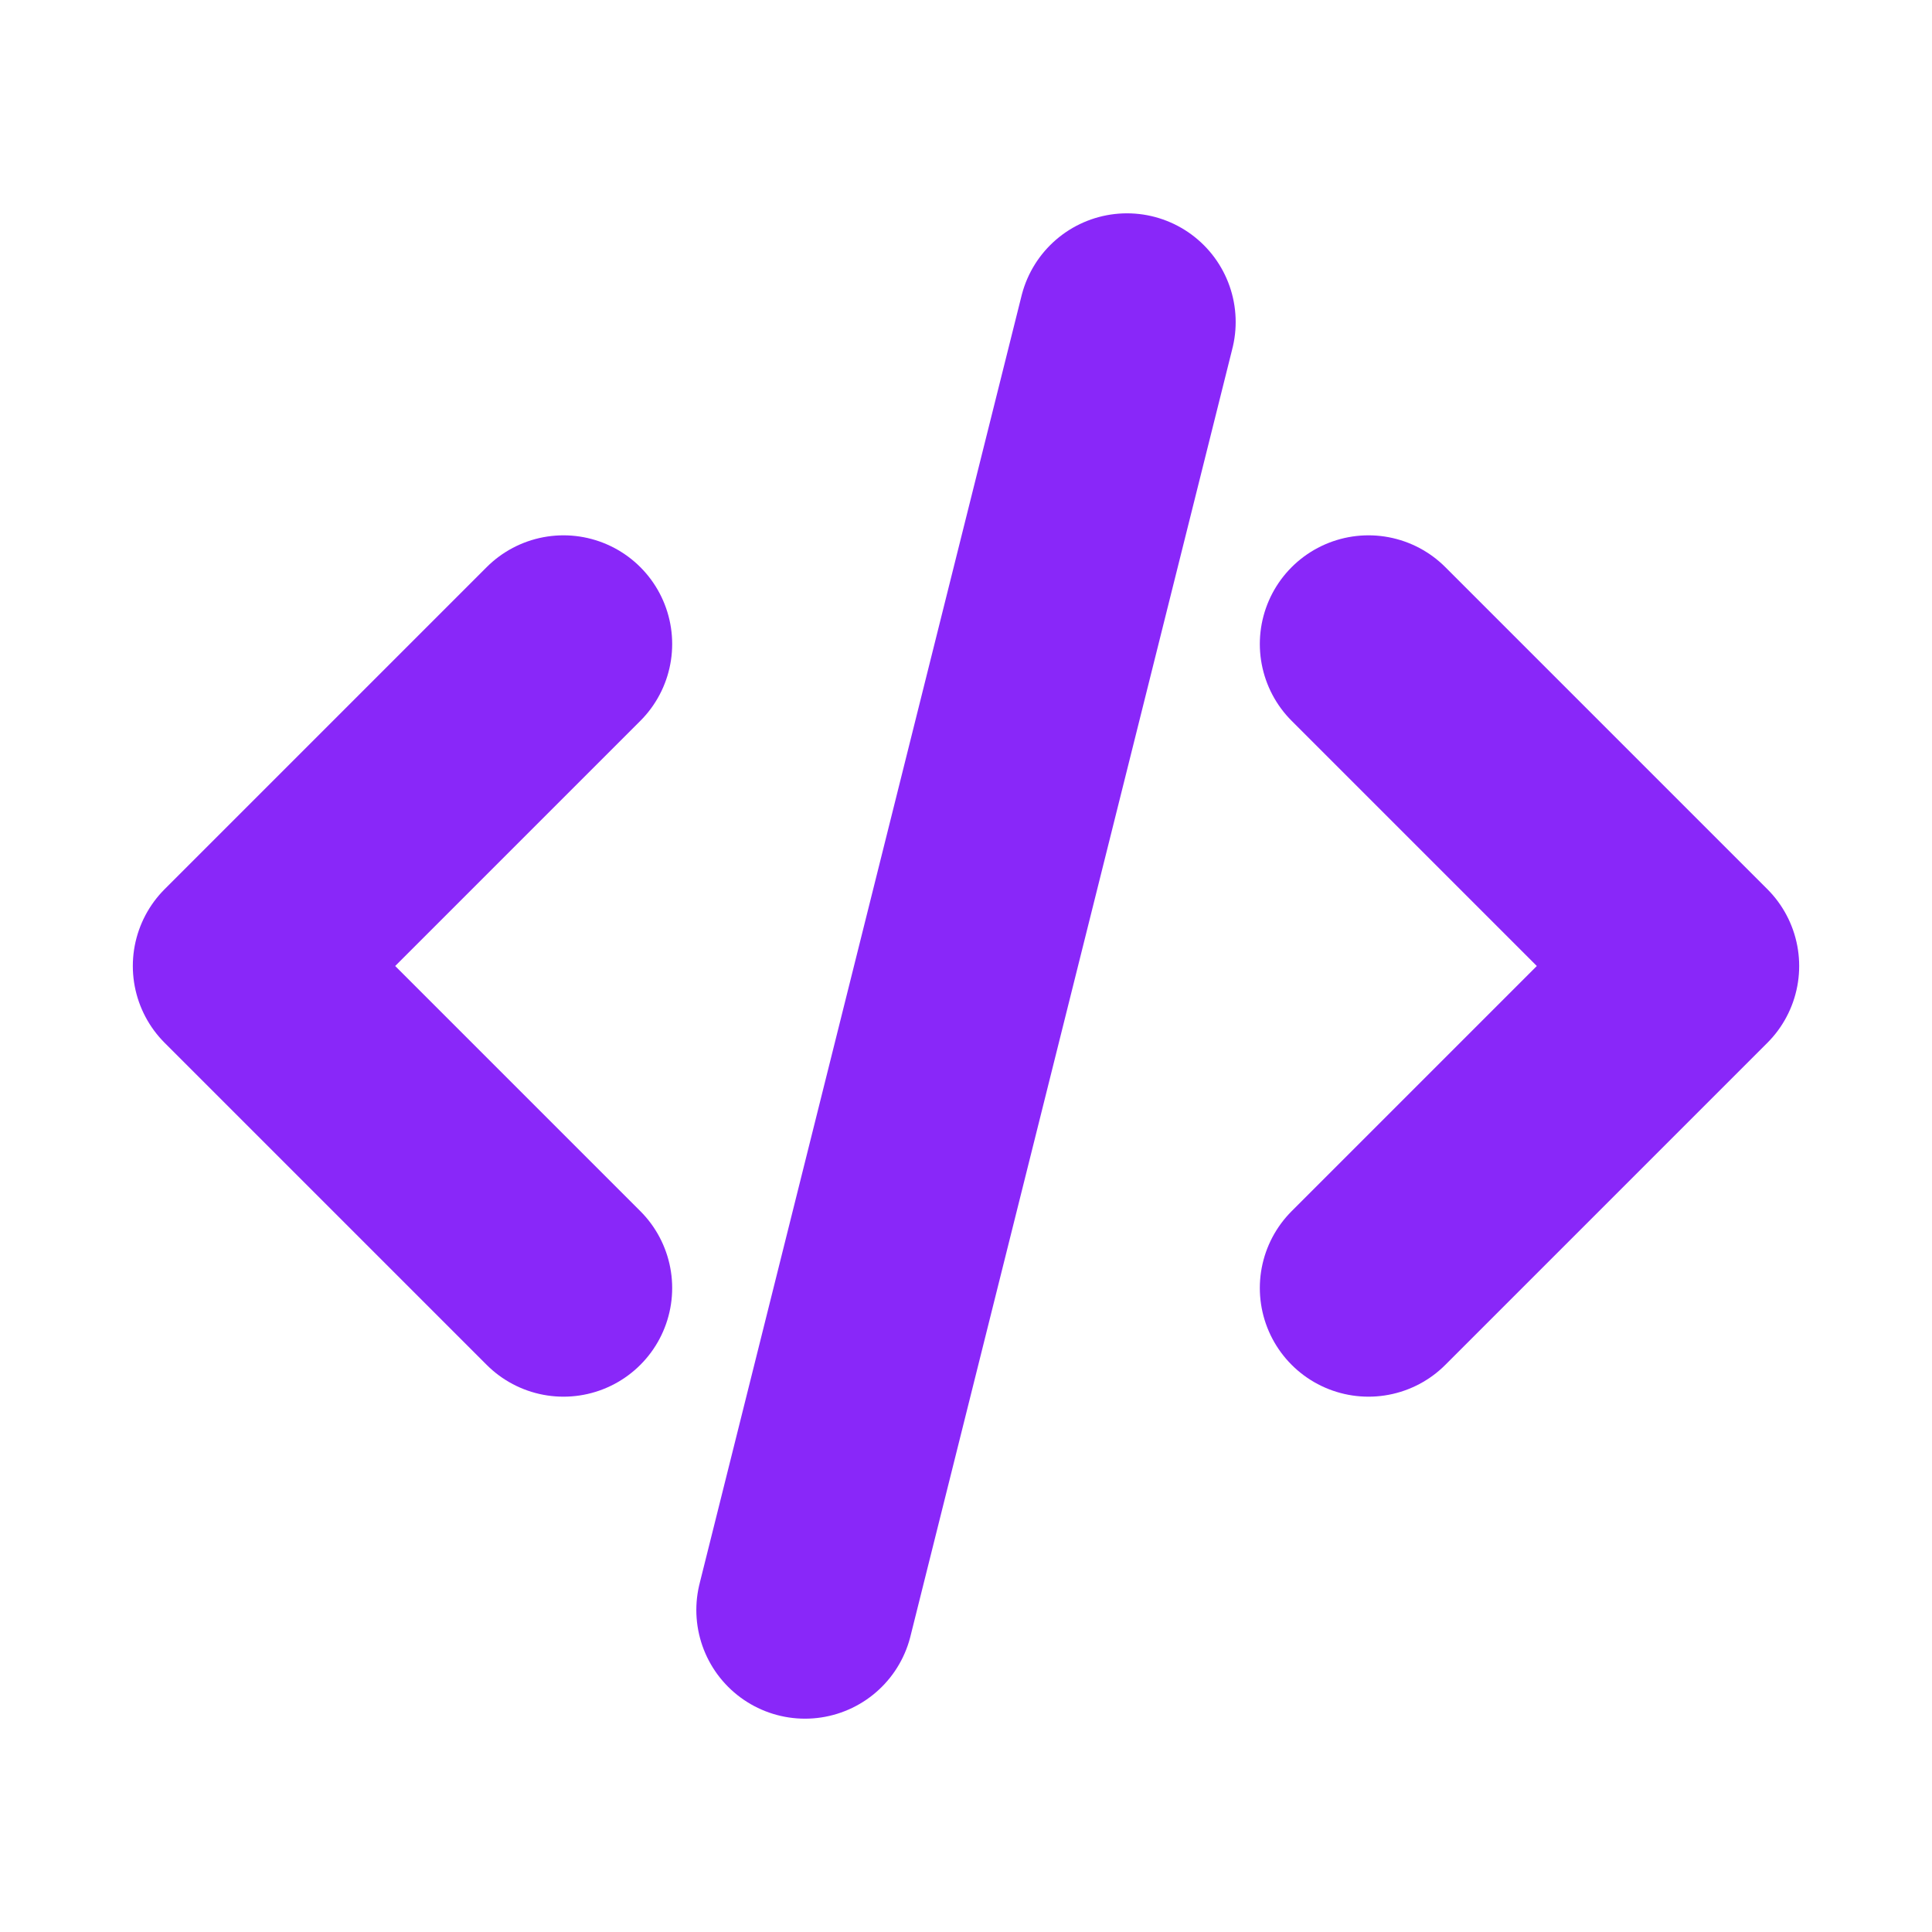
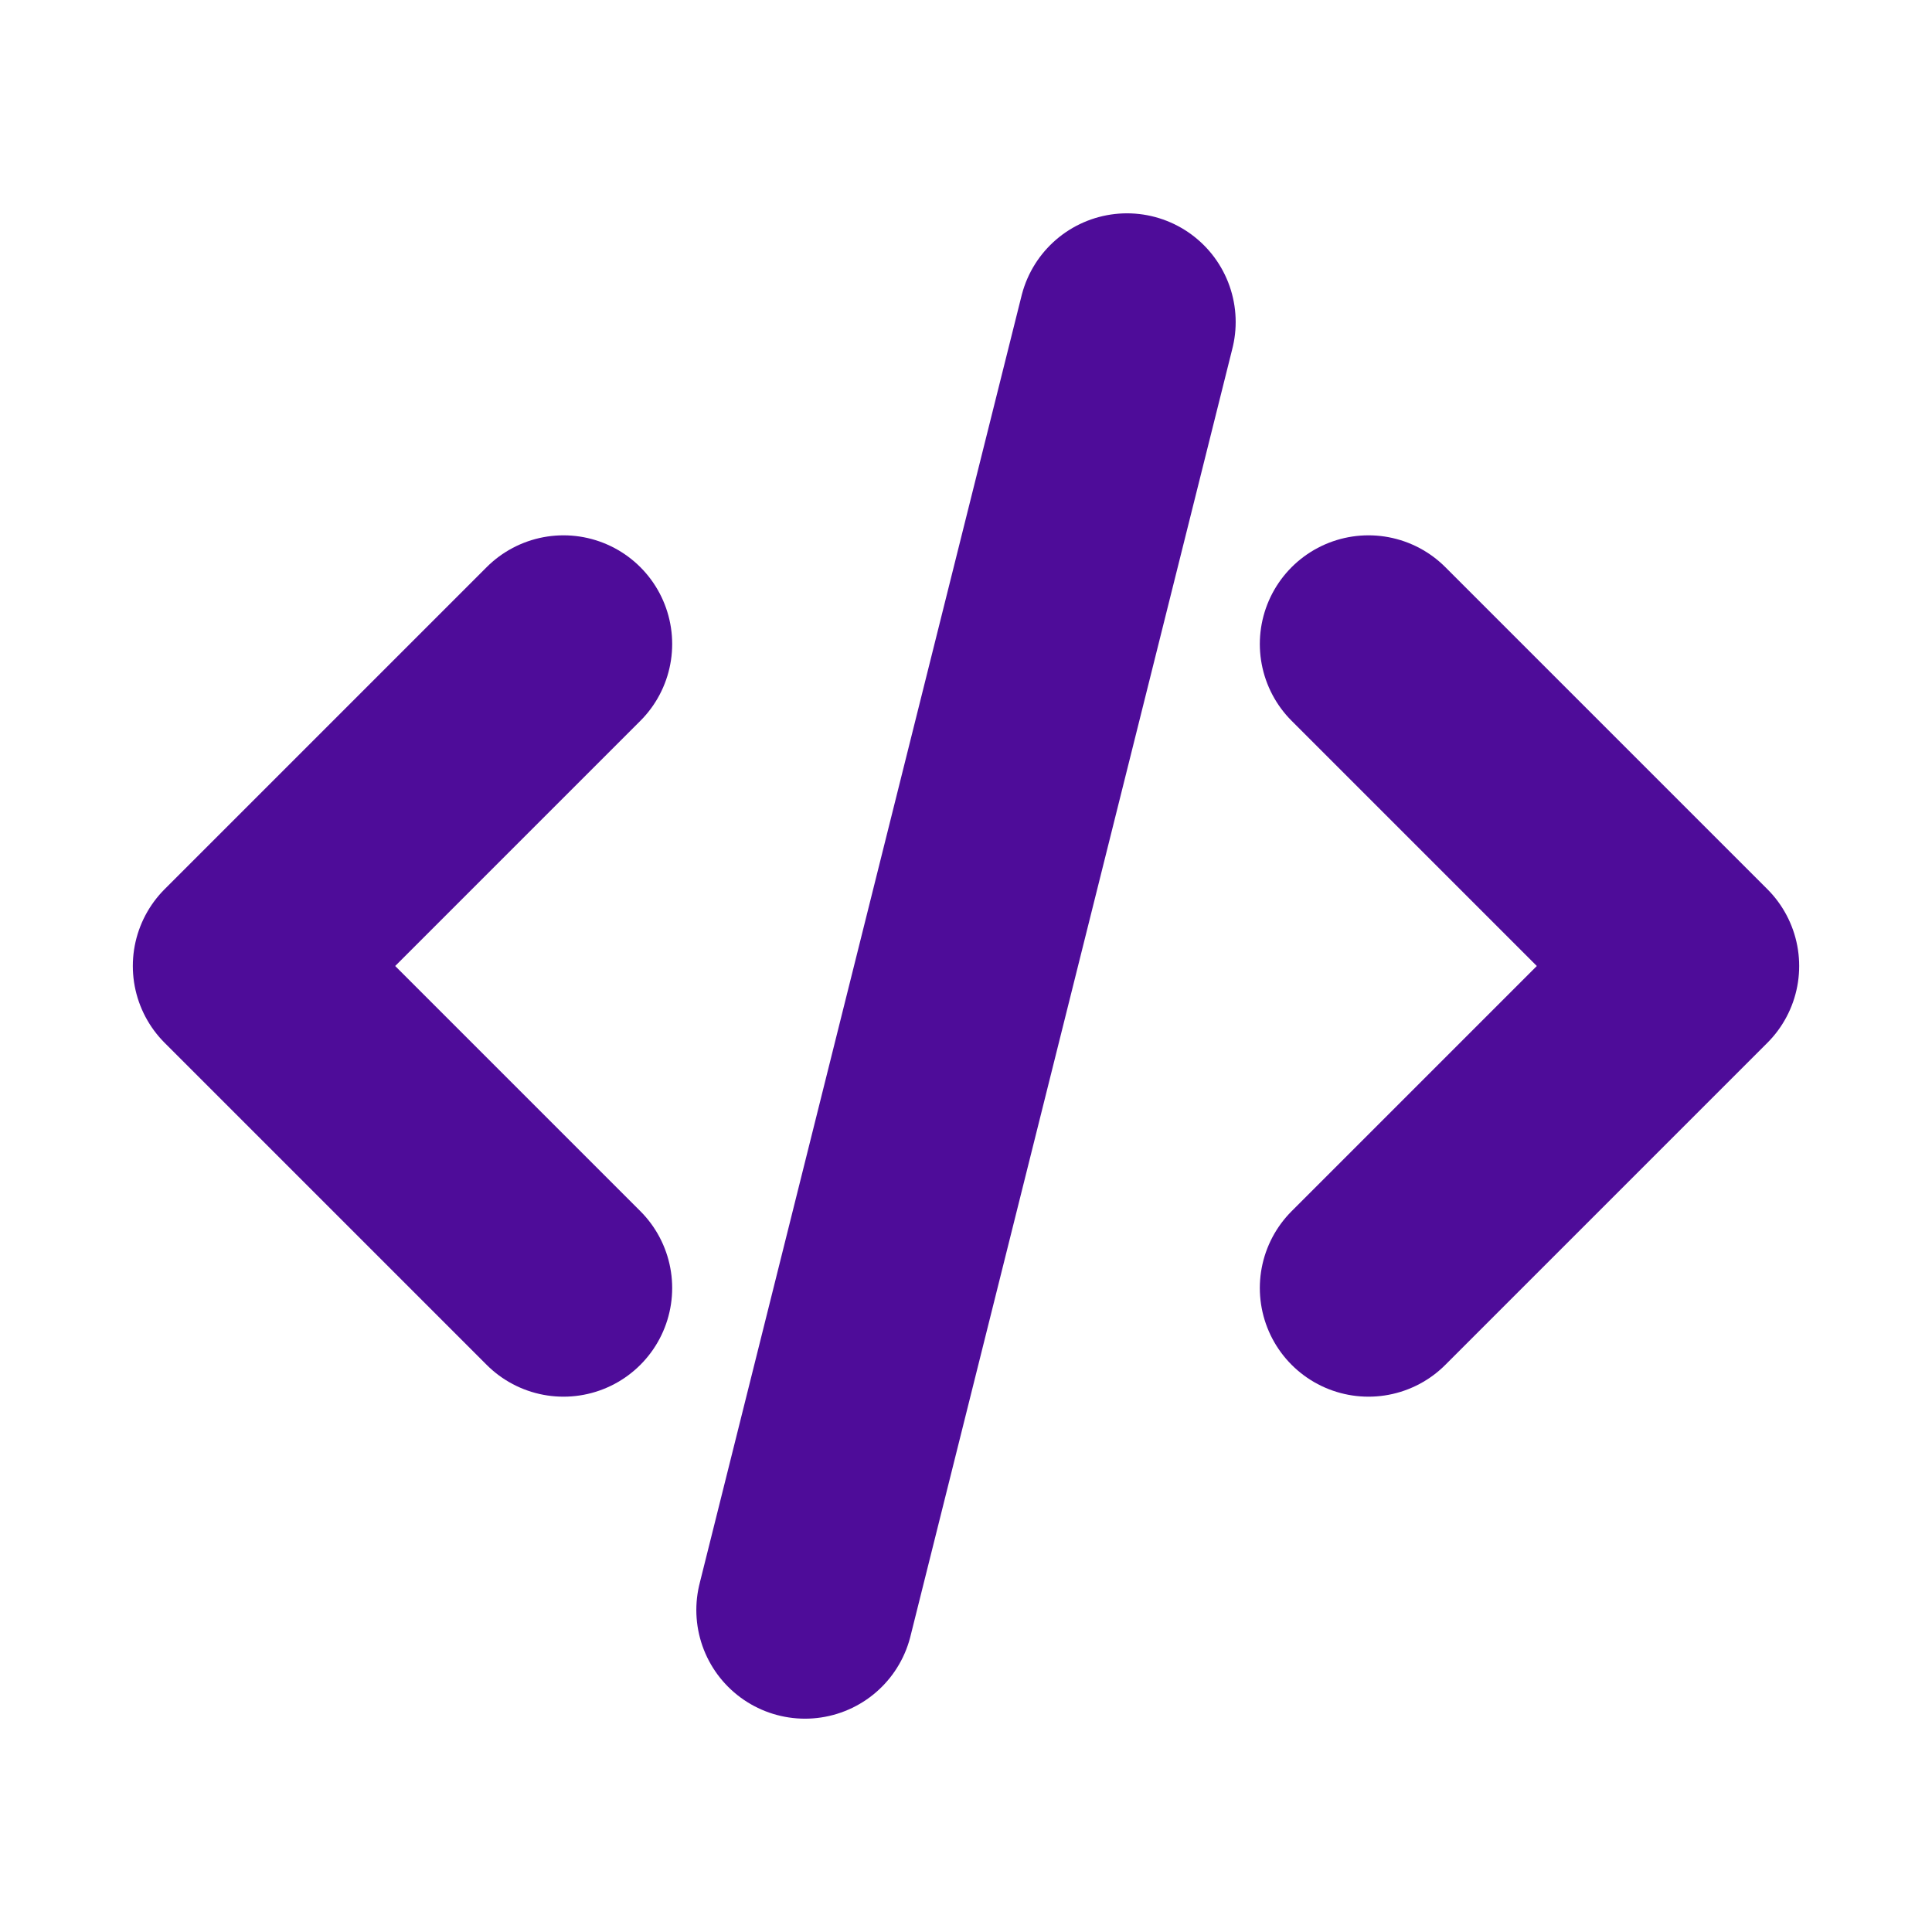
<svg xmlns="http://www.w3.org/2000/svg" width="24" height="24" viewBox="0 0 24 24" stroke-width="2.7" stroke="currentColor" fill="none" stroke-linecap="round" stroke-linejoin="round">
  <path stroke="none" d="M0 0h24v24H0z" fill="none" />
  <path d="M7 8l-4 4l4 4" />
  <path d="M17 8l4 4l-4 4" />
  <path d="M14 4l-4 16" />
  <style>
-         svg { color: #8927F9; }
+         svg { color:rgb(78, 12, 153); }
        @media (prefers-color-scheme: dark) {
            svg { color: #CEA0FD; }
        }
    </style>
</svg>
